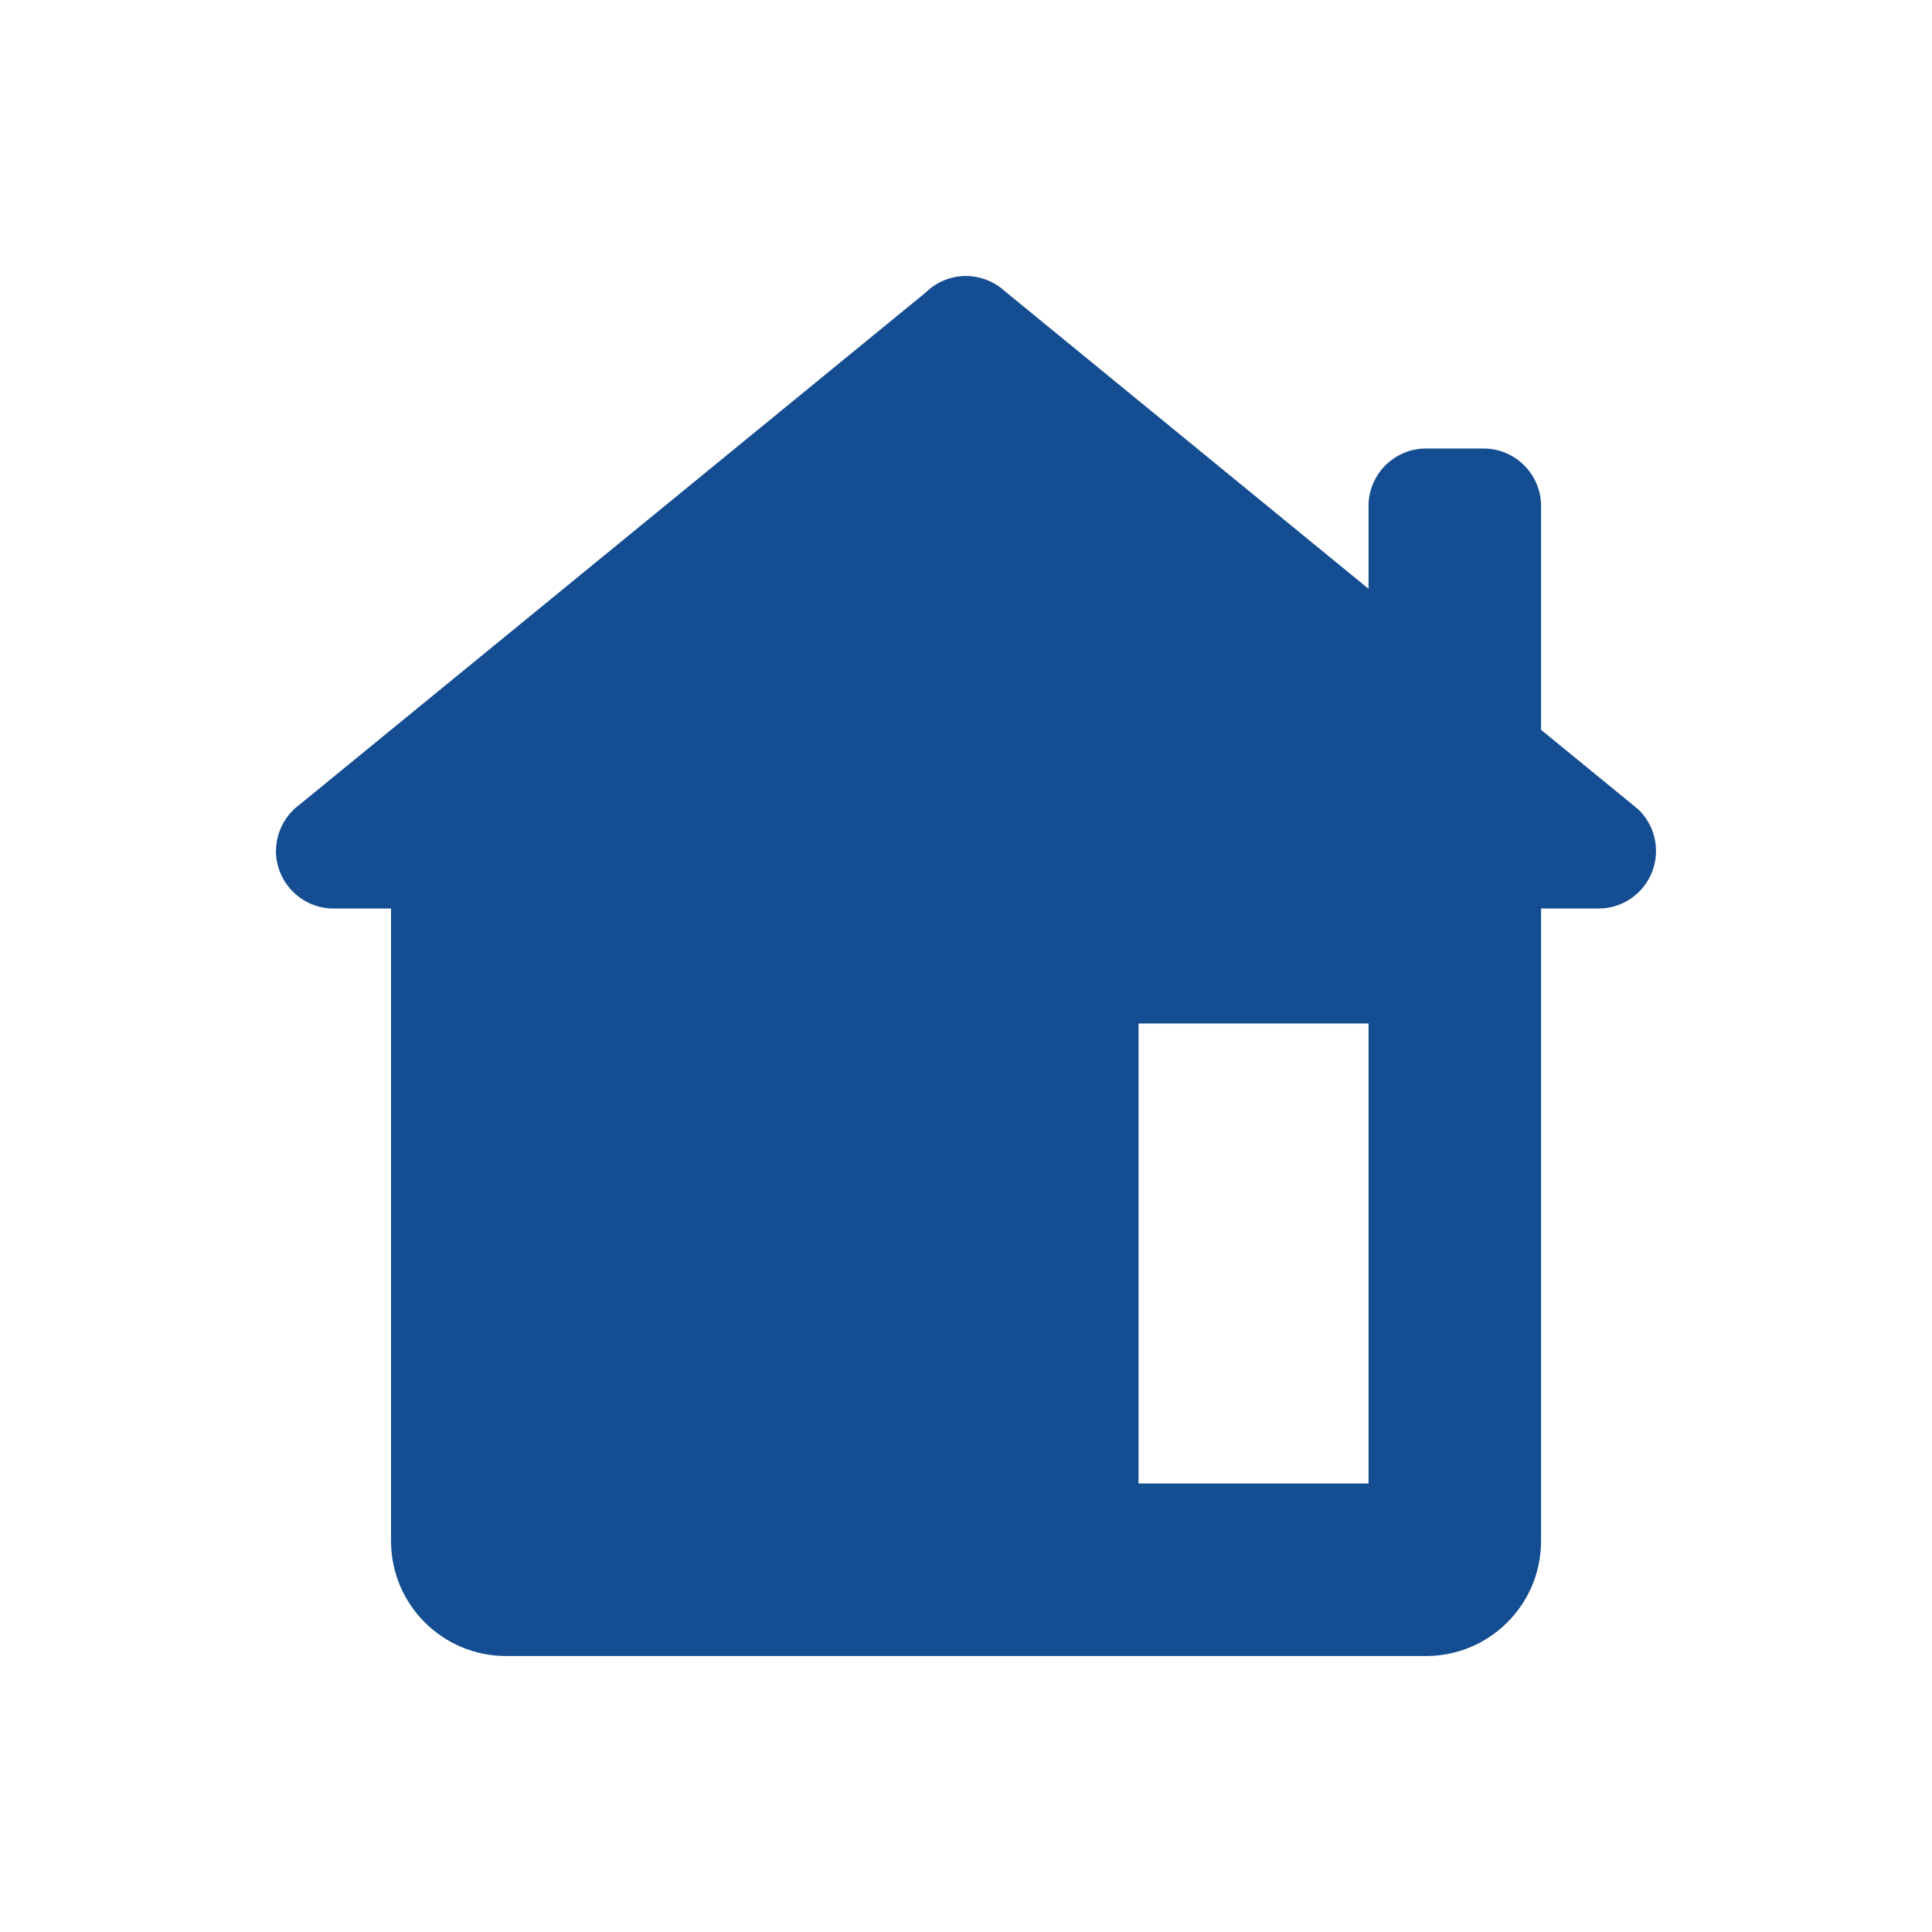
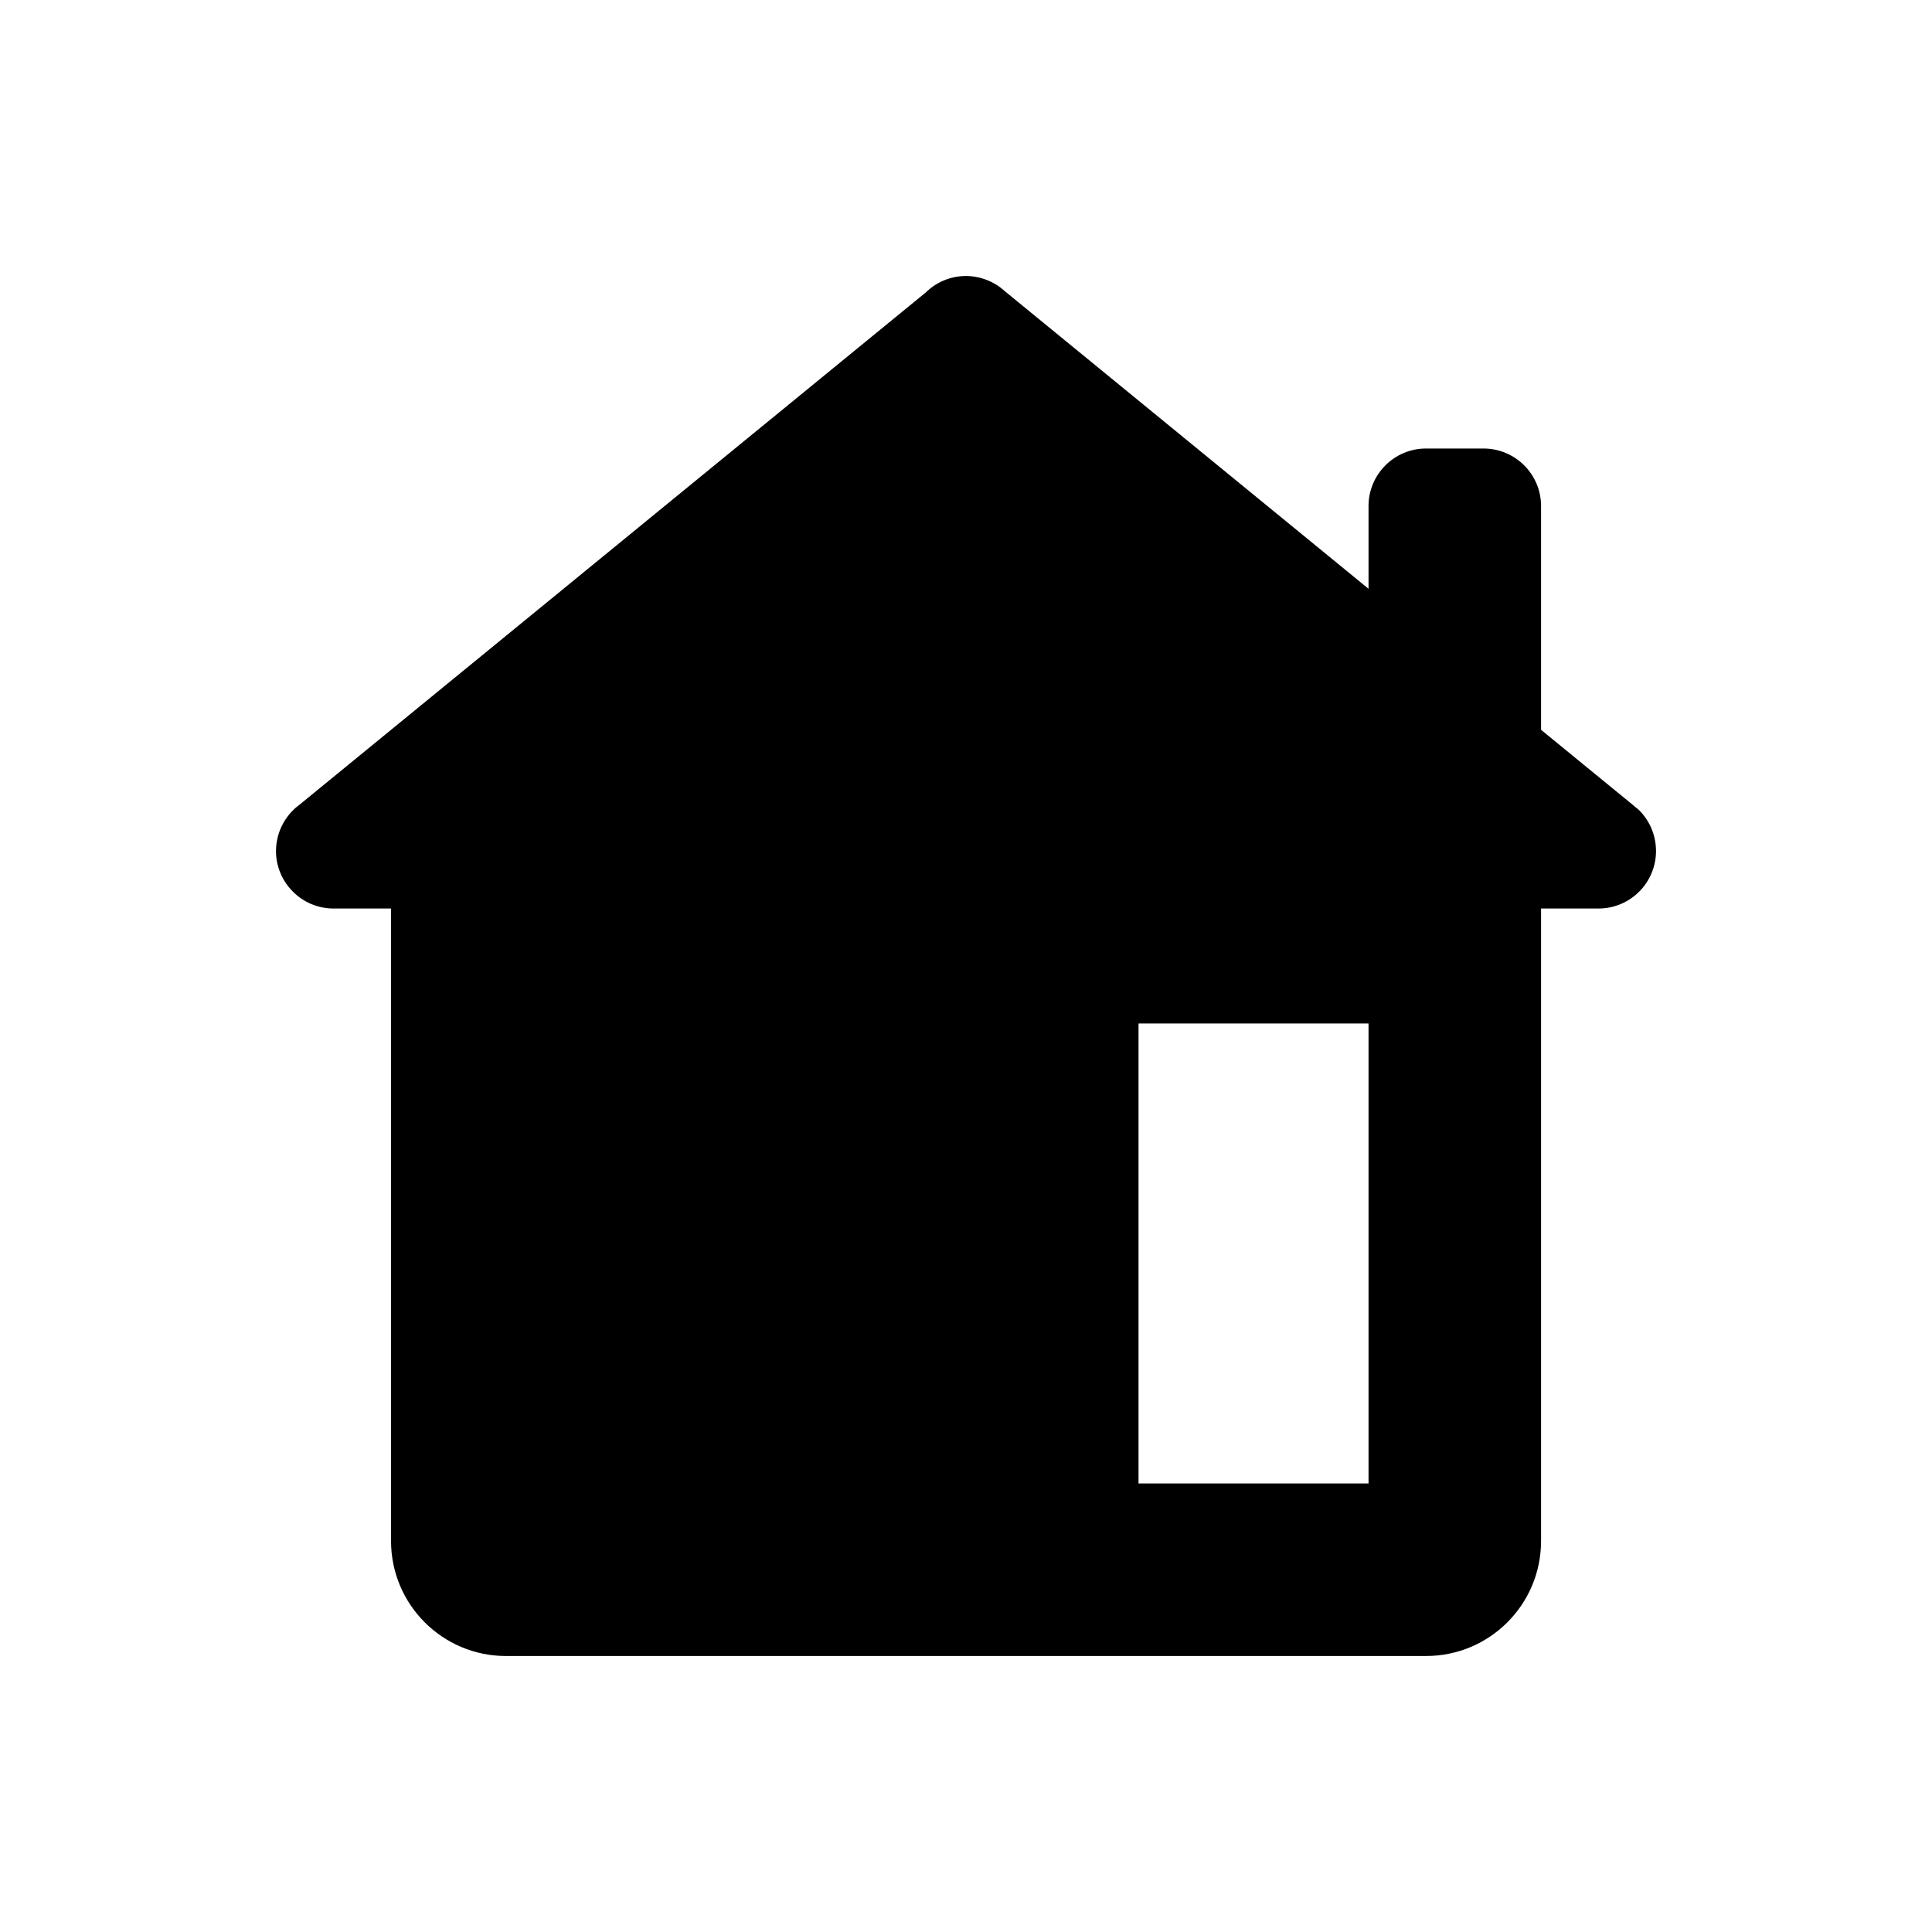
- <svg xmlns="http://www.w3.org/2000/svg" width="20" height="20" viewBox="0 0 20 20" fill="none">
-   <path d="M10 2.857C9.845 2.857 9.695 2.918 9.584 3.027L3.091 8.338C3.084 8.343 3.076 8.349 3.069 8.355L3.047 8.374V8.375C2.987 8.43 2.94 8.498 2.907 8.572C2.874 8.647 2.858 8.728 2.857 8.81C2.857 8.967 2.92 9.119 3.032 9.23C3.143 9.342 3.295 9.405 3.453 9.405H4.048V15.952C4.048 16.61 4.581 17.143 5.238 17.143H14.762C15.42 17.143 15.953 16.61 15.953 15.952V9.405H16.548C16.706 9.405 16.857 9.342 16.969 9.23C17.08 9.119 17.143 8.967 17.143 8.81C17.143 8.728 17.126 8.647 17.094 8.572C17.061 8.497 17.014 8.429 16.954 8.374L16.944 8.367C16.931 8.355 16.918 8.344 16.904 8.333L15.953 7.555V5.238C15.953 4.91 15.686 4.643 15.357 4.643H14.762C14.434 4.643 14.167 4.91 14.167 5.238V6.095L10.404 3.016C10.294 2.915 10.15 2.858 10 2.857V2.857ZM11.786 10.595H14.167V15.357H11.786V10.595Z" fill="#144D92" />
+ <svg xmlns="http://www.w3.org/2000/svg" width="20" height="20" viewBox="0 0 20 20">
+   <path d="M10 2.857C9.845 2.857 9.695 2.918 9.584 3.027L3.091 8.338C3.084 8.343 3.076 8.349 3.069 8.355L3.047 8.374V8.375C2.987 8.43 2.94 8.498 2.907 8.572C2.874 8.647 2.858 8.728 2.857 8.81C2.857 8.967 2.92 9.119 3.032 9.23C3.143 9.342 3.295 9.405 3.453 9.405H4.048V15.952C4.048 16.61 4.581 17.143 5.238 17.143H14.762C15.42 17.143 15.953 16.61 15.953 15.952V9.405H16.548C16.706 9.405 16.857 9.342 16.969 9.23C17.08 9.119 17.143 8.967 17.143 8.81C17.143 8.728 17.126 8.647 17.094 8.572C17.061 8.497 17.014 8.429 16.954 8.374L16.944 8.367C16.931 8.355 16.918 8.344 16.904 8.333L15.953 7.555V5.238C15.953 4.91 15.686 4.643 15.357 4.643H14.762C14.434 4.643 14.167 4.91 14.167 5.238V6.095L10.404 3.016C10.294 2.915 10.15 2.858 10 2.857V2.857ZM11.786 10.595H14.167V15.357H11.786V10.595Z" />
</svg>
